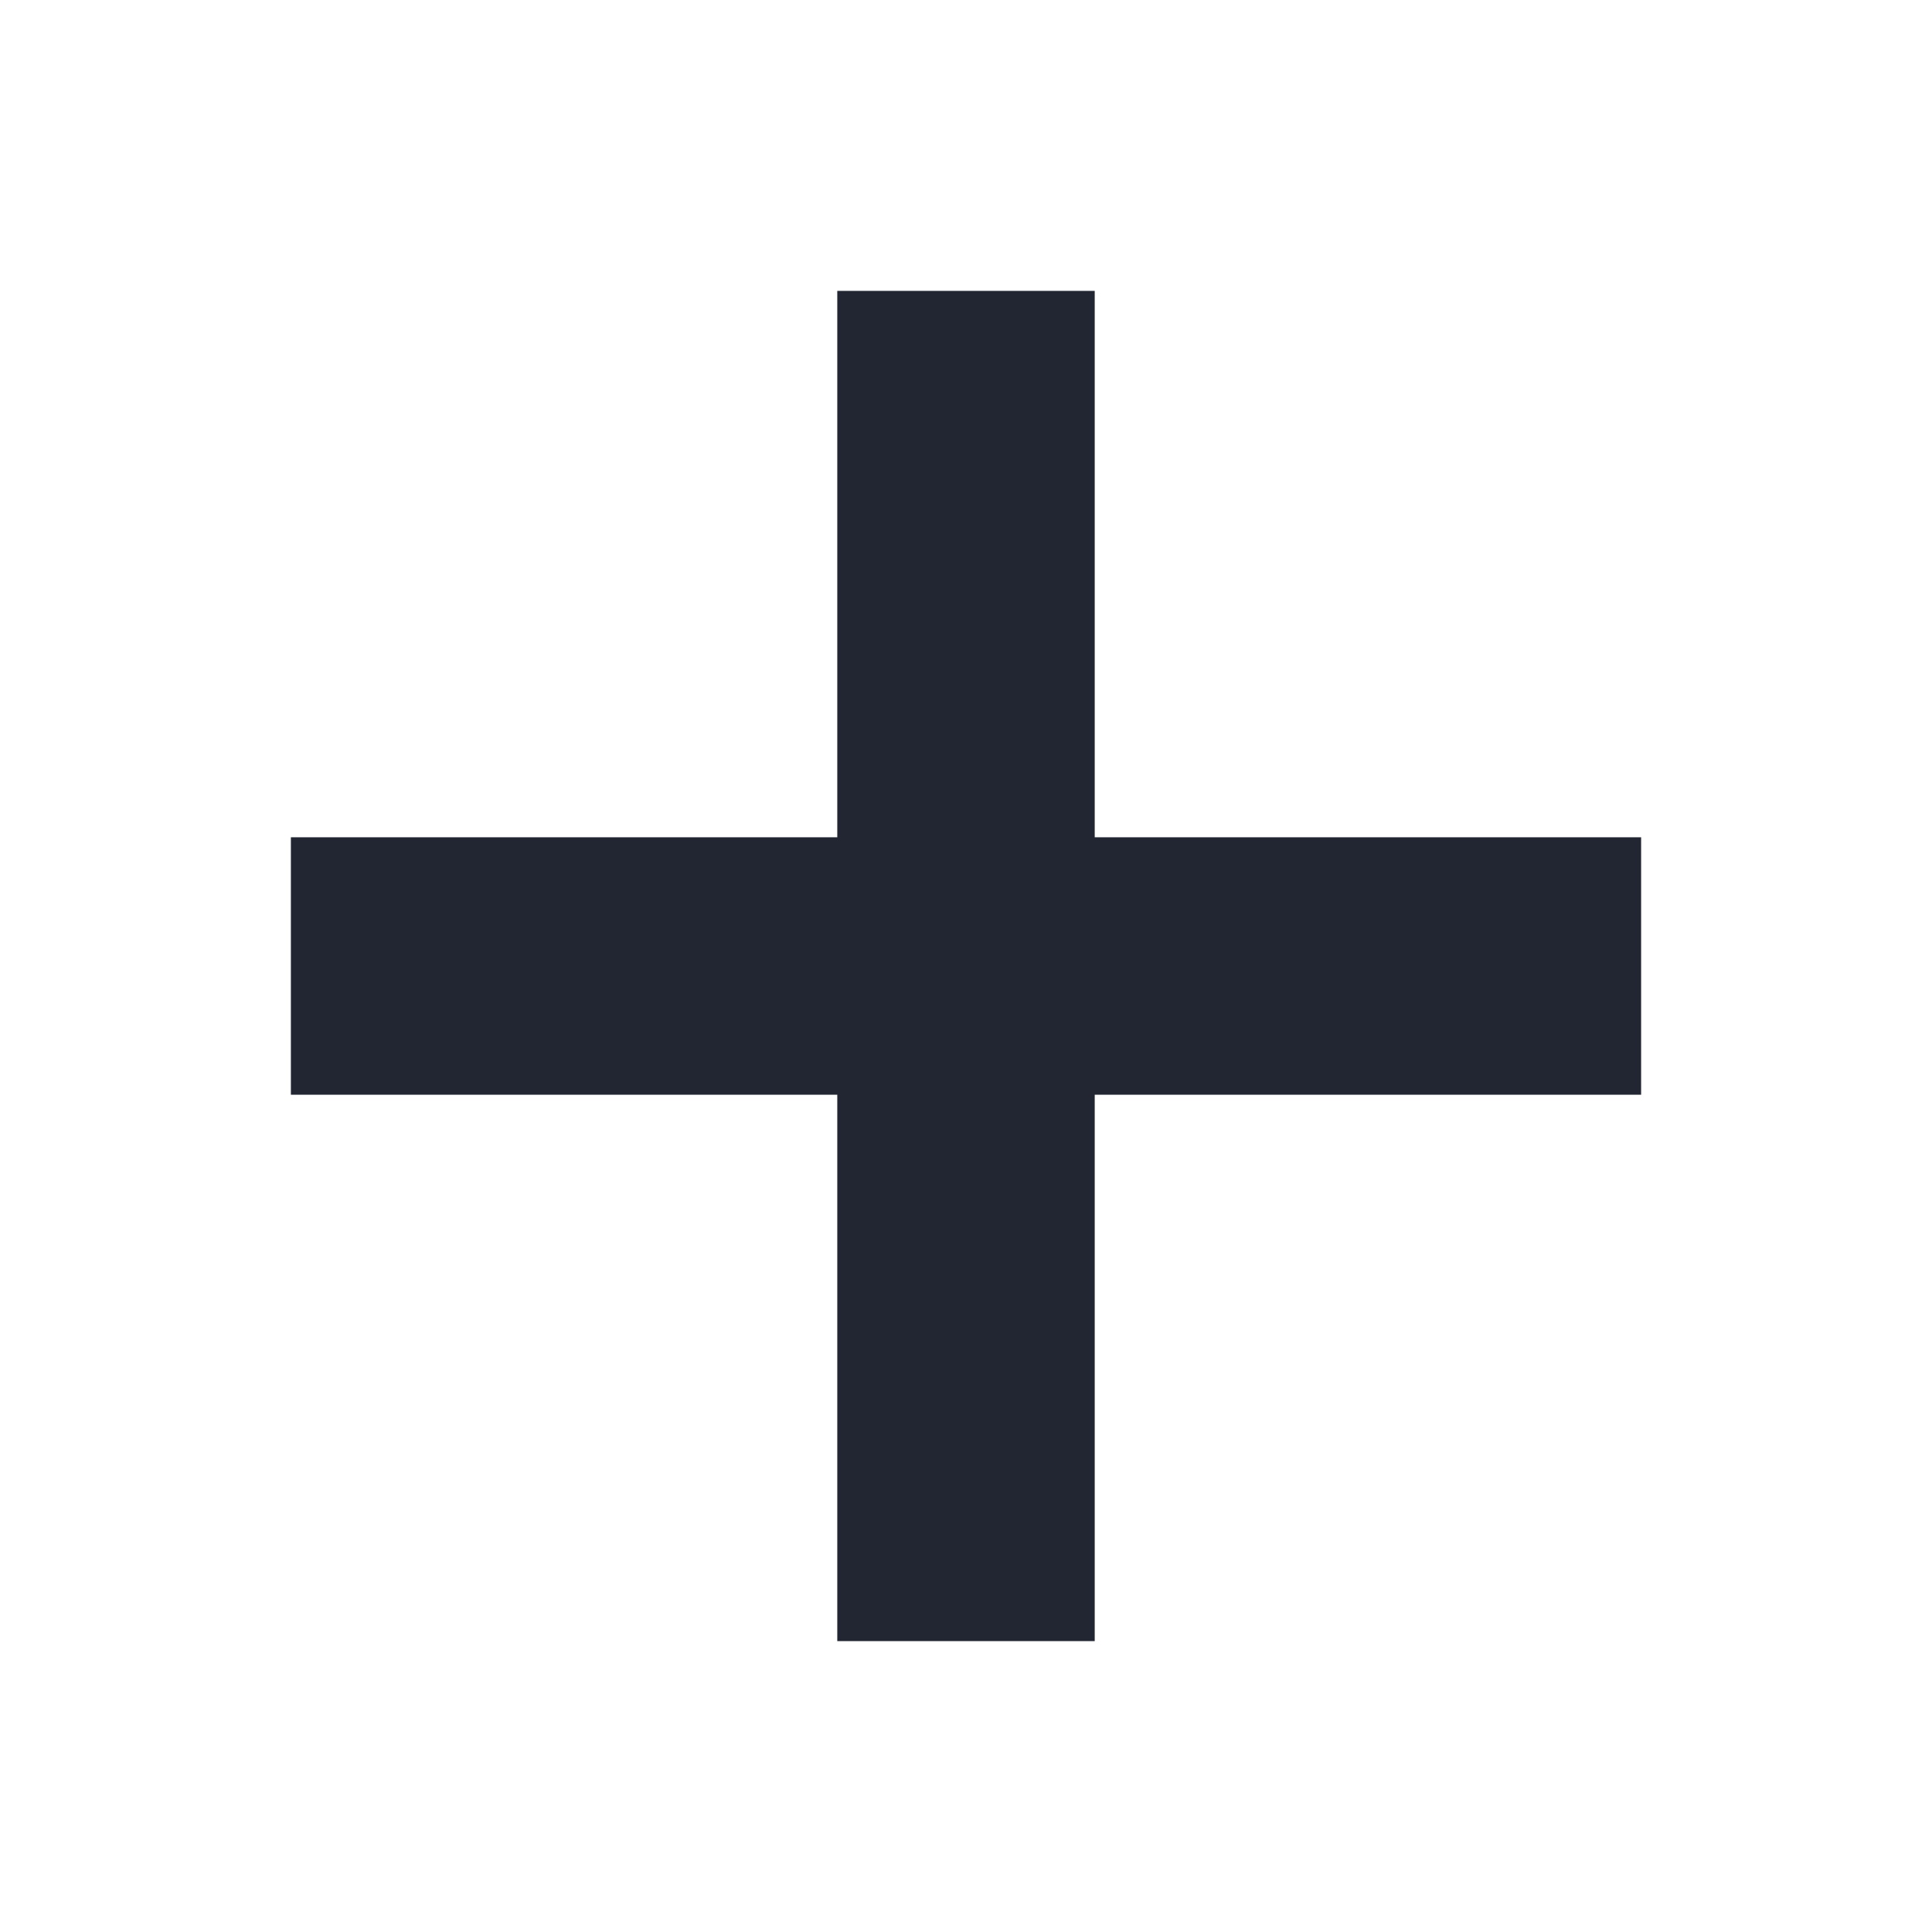
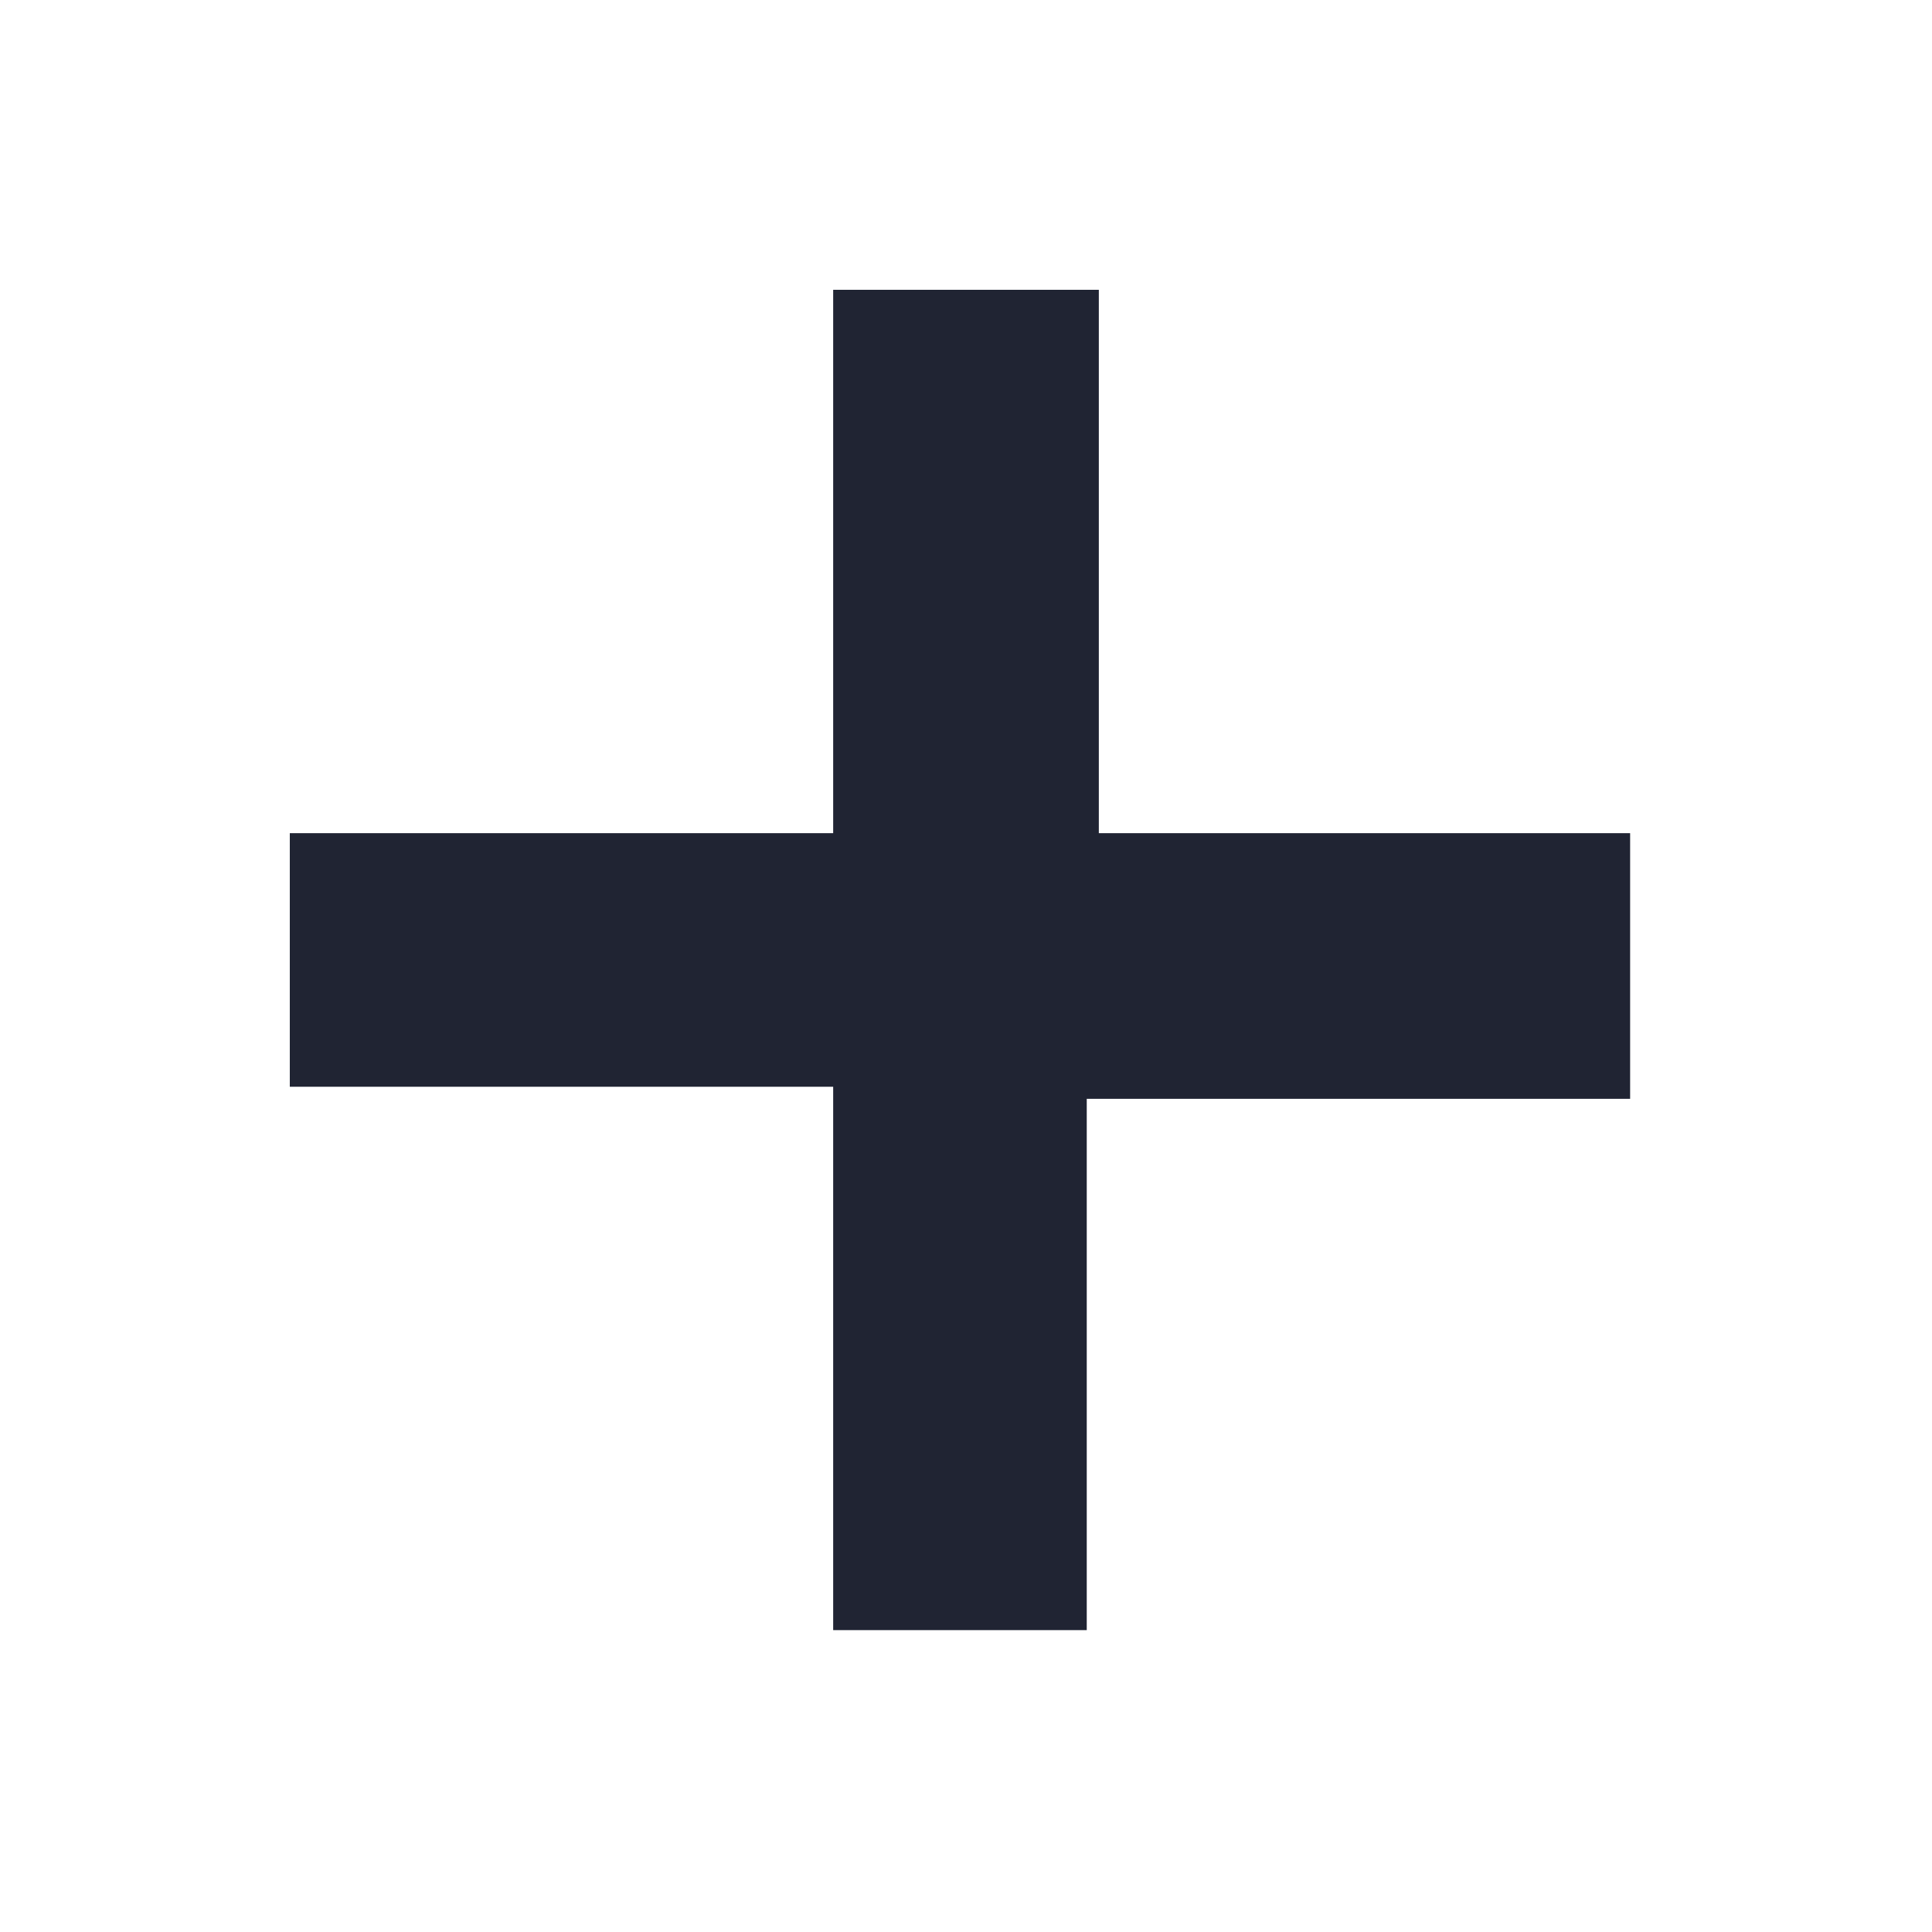
- <svg xmlns="http://www.w3.org/2000/svg" width="16" height="16" viewBox="0 0 16 16" fill="none">
-   <path fill-rule="evenodd" clip-rule="evenodd" d="M6.934 6.934H2.409V9.066H6.934L6.934 13.591H9.066V9.066L13.591 9.066V6.934L9.066 6.934V2.409H6.934L6.934 6.934Z" fill="#222532" />
+ <svg xmlns="http://www.w3.org/2000/svg" version="1.1" id="Layer_1" x="0px" y="0px" viewBox="0 0 16 16" style="enable-background:new 0 0 16 16;" xml:space="preserve">
+   <style type="text/css">
+ 	.st0{fill-rule:evenodd;clip-rule:evenodd;fill:#202433;}
+ </style>
+   <path class="st0" d="M6.9,6.9H2.4V9h4.5v4.5H9V9.1h4.5V6.9H9.1V2.4H6.9V6.9z" />
</svg>
